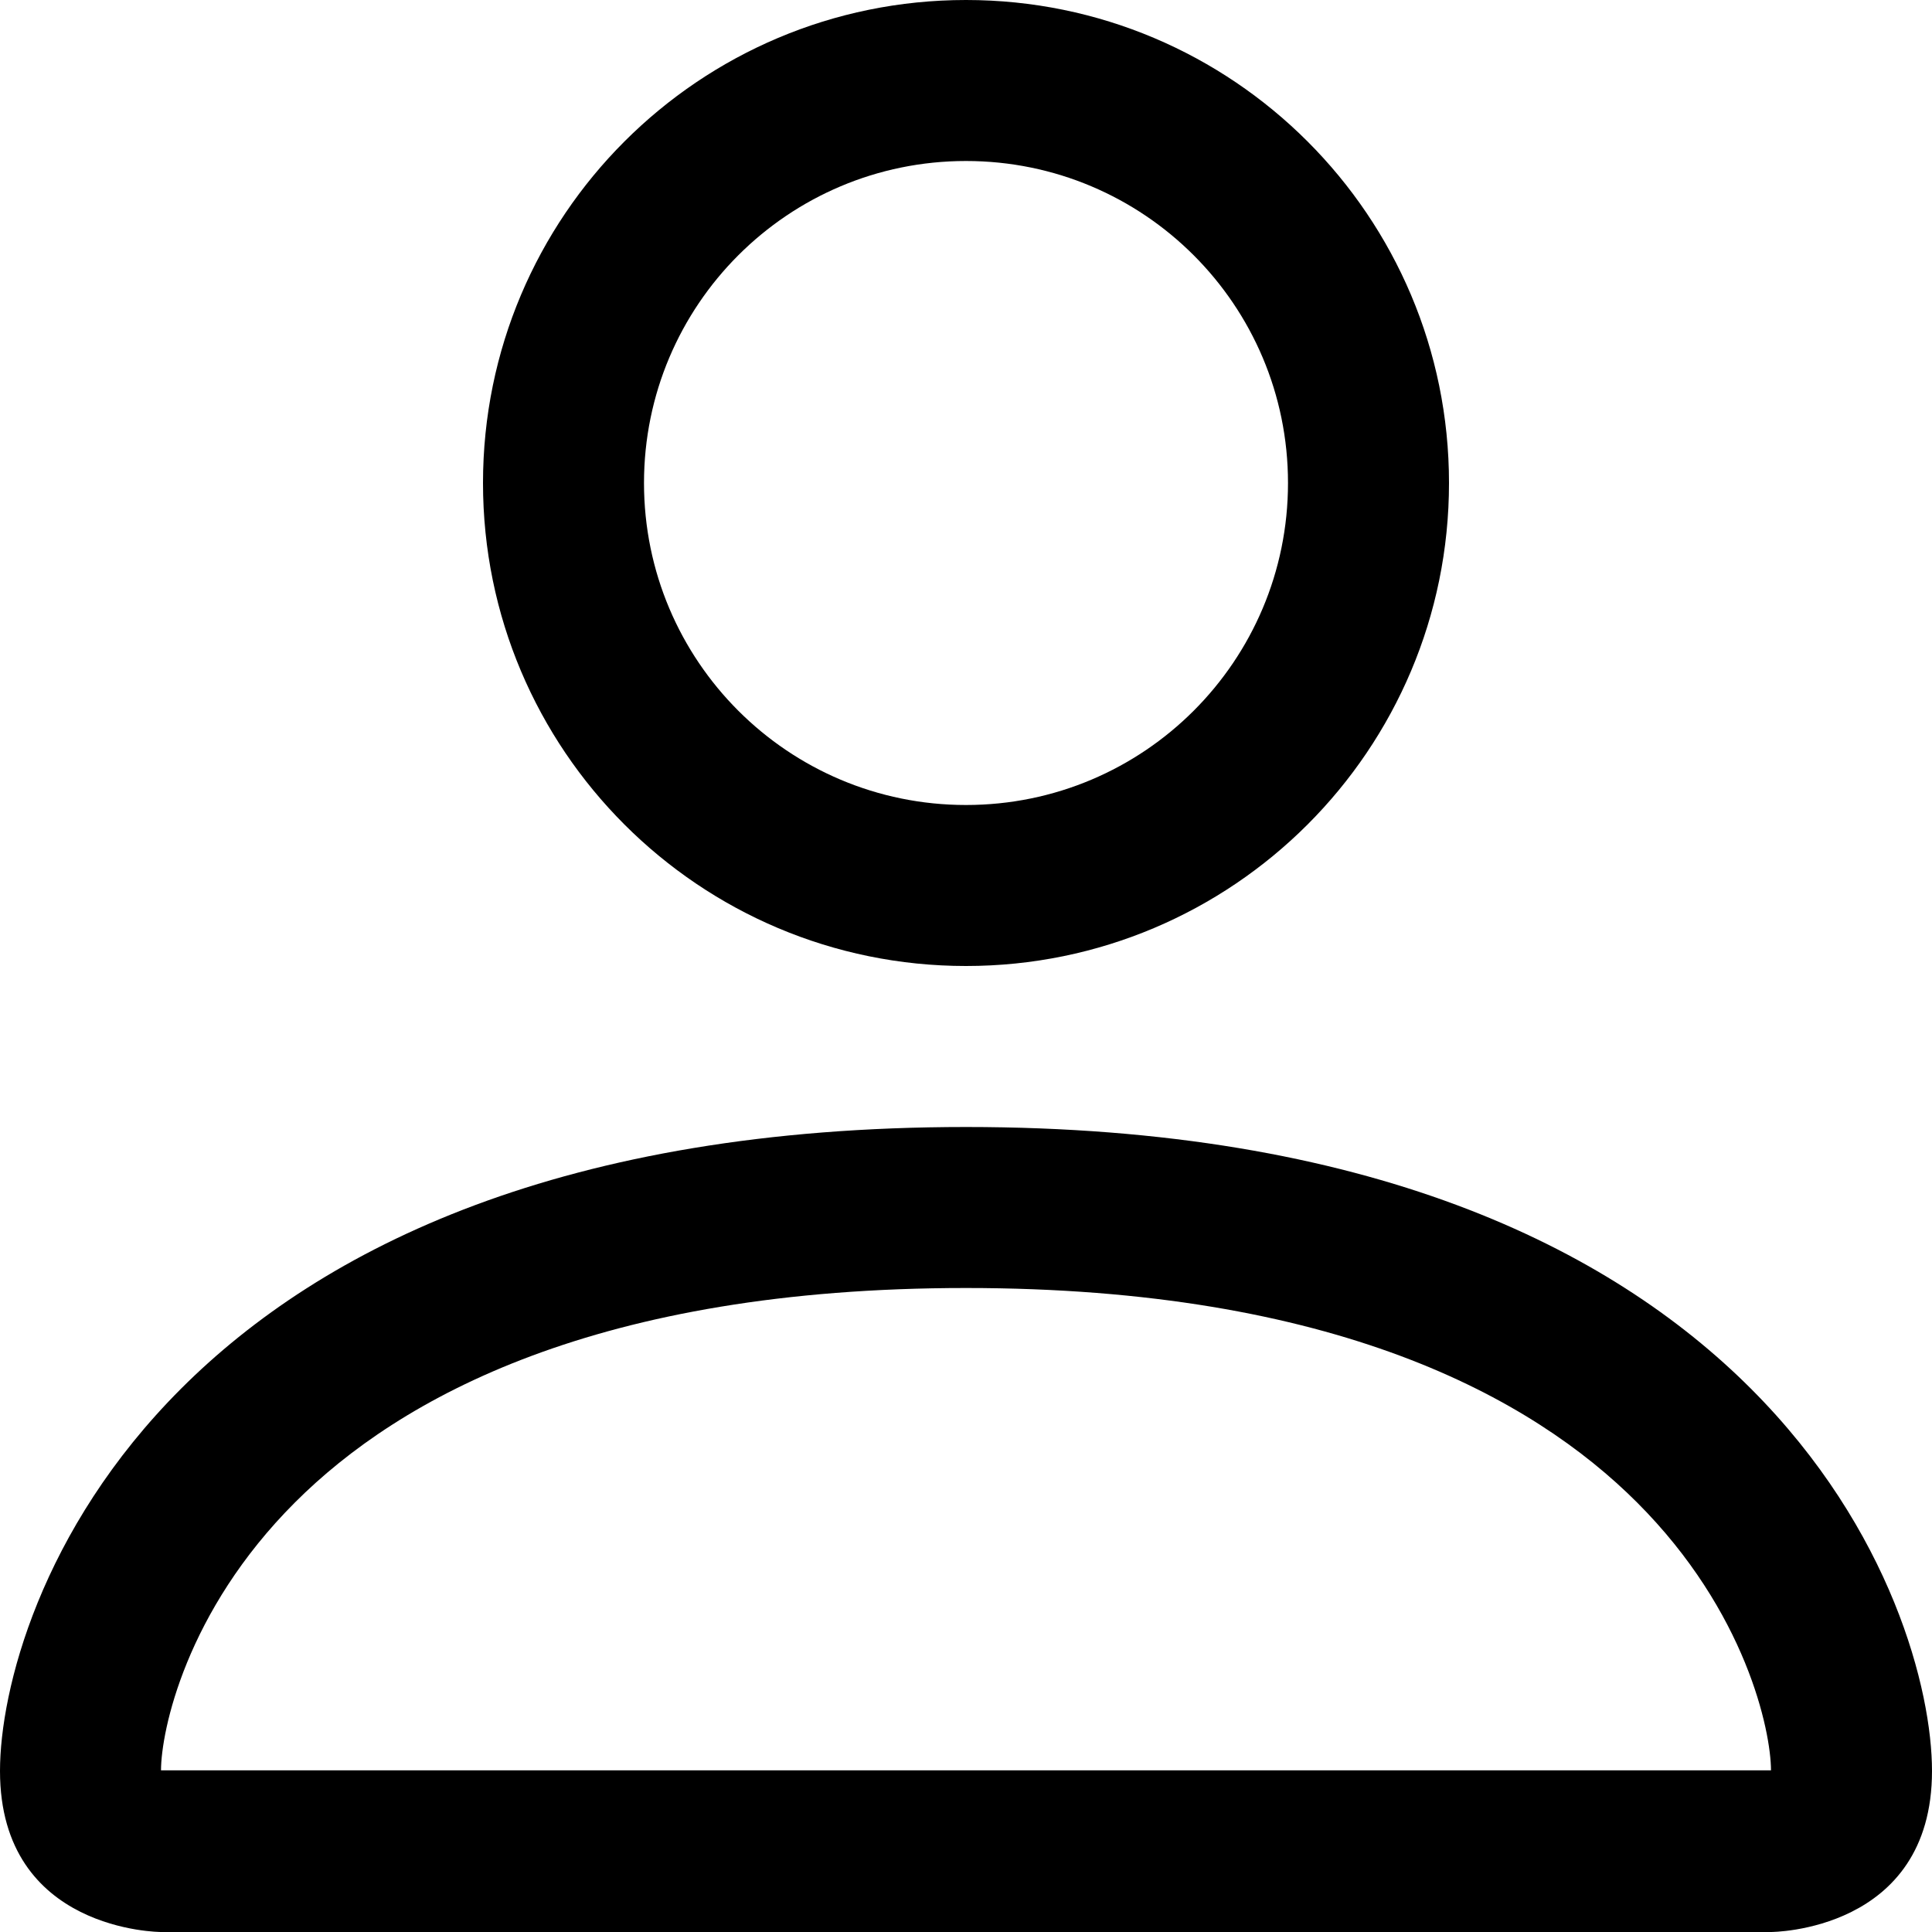
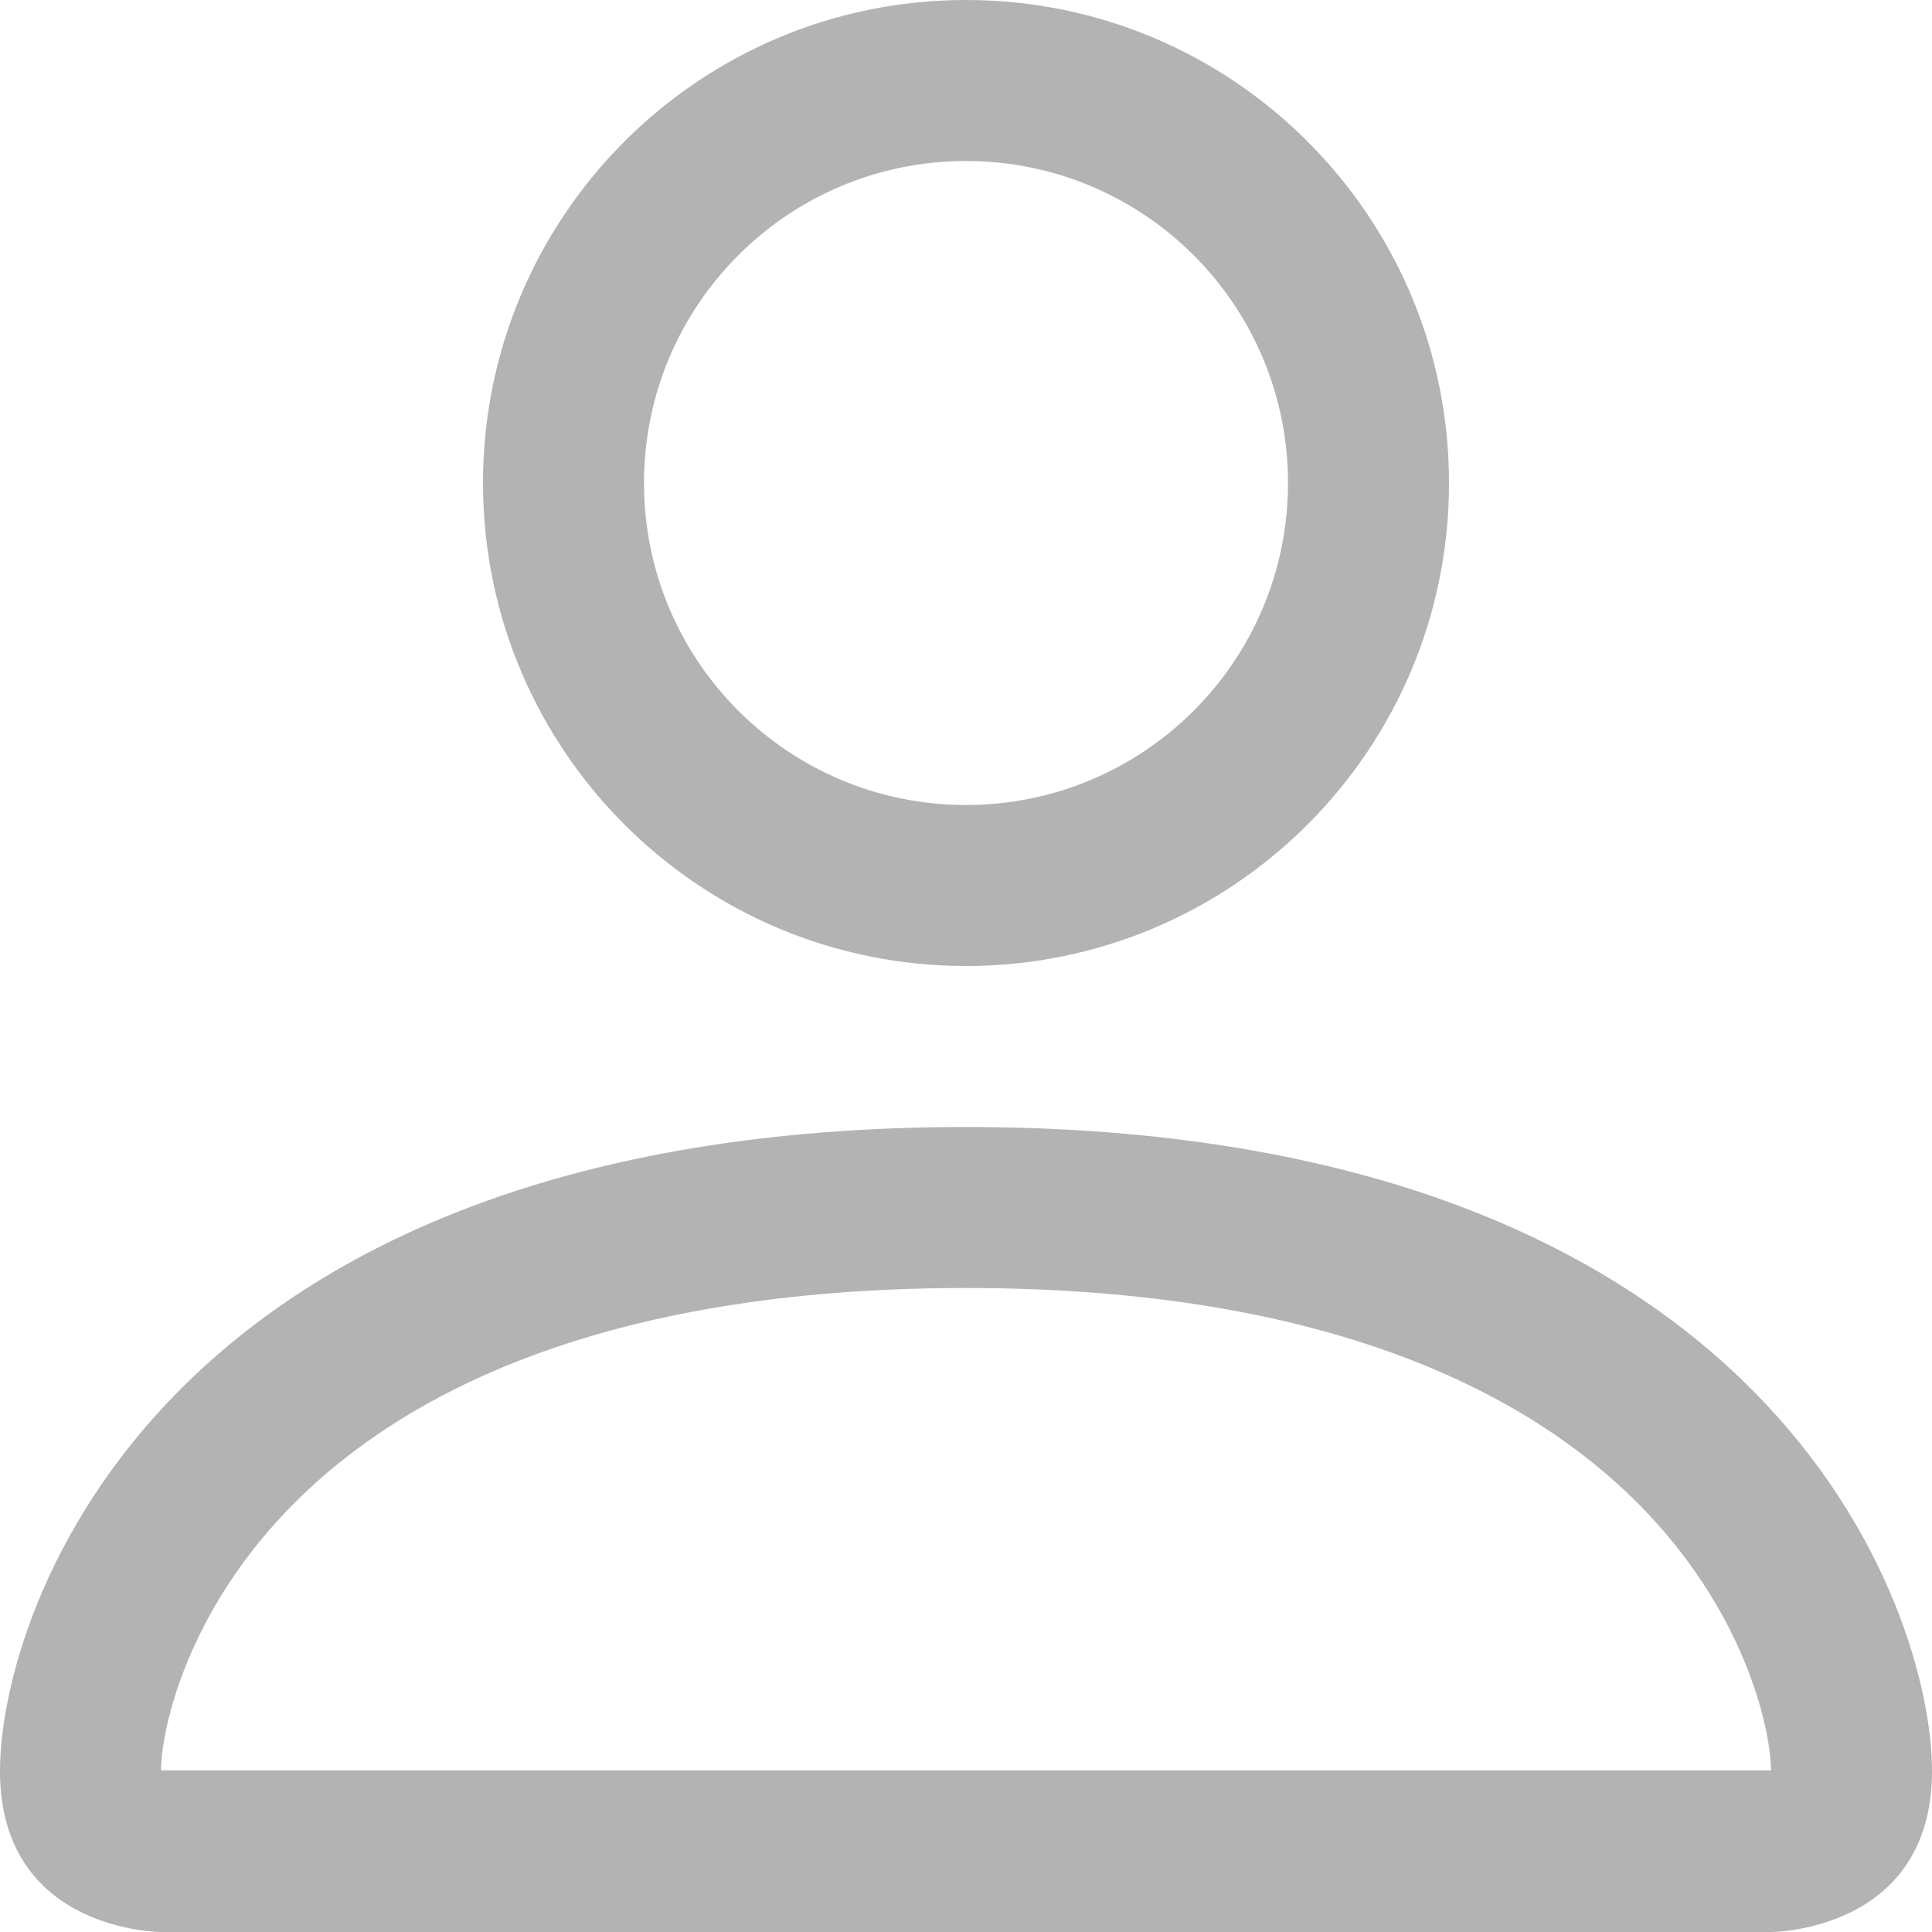
<svg xmlns="http://www.w3.org/2000/svg" width="12" height="12" viewBox="0 0 12 12" fill="none">
-   <path d="M6 6C7.657 6 9 4.657 9 3C9 1.343 7.657 0 6 0C4.343 0 3 1.343 3 3C3 4.657 4.343 6 6 6ZM8 3C8 4.105 7.105 5 6 5C4.895 5 4 4.105 4 3C4 1.895 4.895 1 6 1C7.105 1 8 1.895 8 3Z" fill="black" />
-   <path d="M12 11C12 12 11 12 11 12H1C1 12 0 12 0 11C0 10 1 7 6 7C11 7 12 10 12 11ZM11 10.996C10.999 10.75 10.846 10.01 10.168 9.332C9.516 8.68 8.289 8 6 8C3.711 8 2.484 8.68 1.832 9.332C1.154 10.01 1.001 10.75 1 10.996H11Z" fill="black" />
+   <path d="M6 6C7.657 6 9 4.657 9 3C9 1.343 7.657 0 6 0C4.343 0 3 1.343 3 3C3 4.657 4.343 6 6 6ZM8 3C8 4.105 7.105 5 6 5C4.895 5 4 4.105 4 3C4 1.895 4.895 1 6 1C7.105 1 8 1.895 8 3Z" fill="#B3B3B3" />
+   <path d="M12 11C12 12 11 12 11 12H1C1 12 0 12 0 11C0 10 1 7 6 7C11 7 12 10 12 11ZM11 10.996C10.999 10.75 10.846 10.01 10.168 9.332C9.516 8.68 8.289 8 6 8C3.711 8 2.484 8.68 1.832 9.332C1.154 10.01 1.001 10.75 1 10.996H11Z" fill="#B3B3B3" />
</svg>
